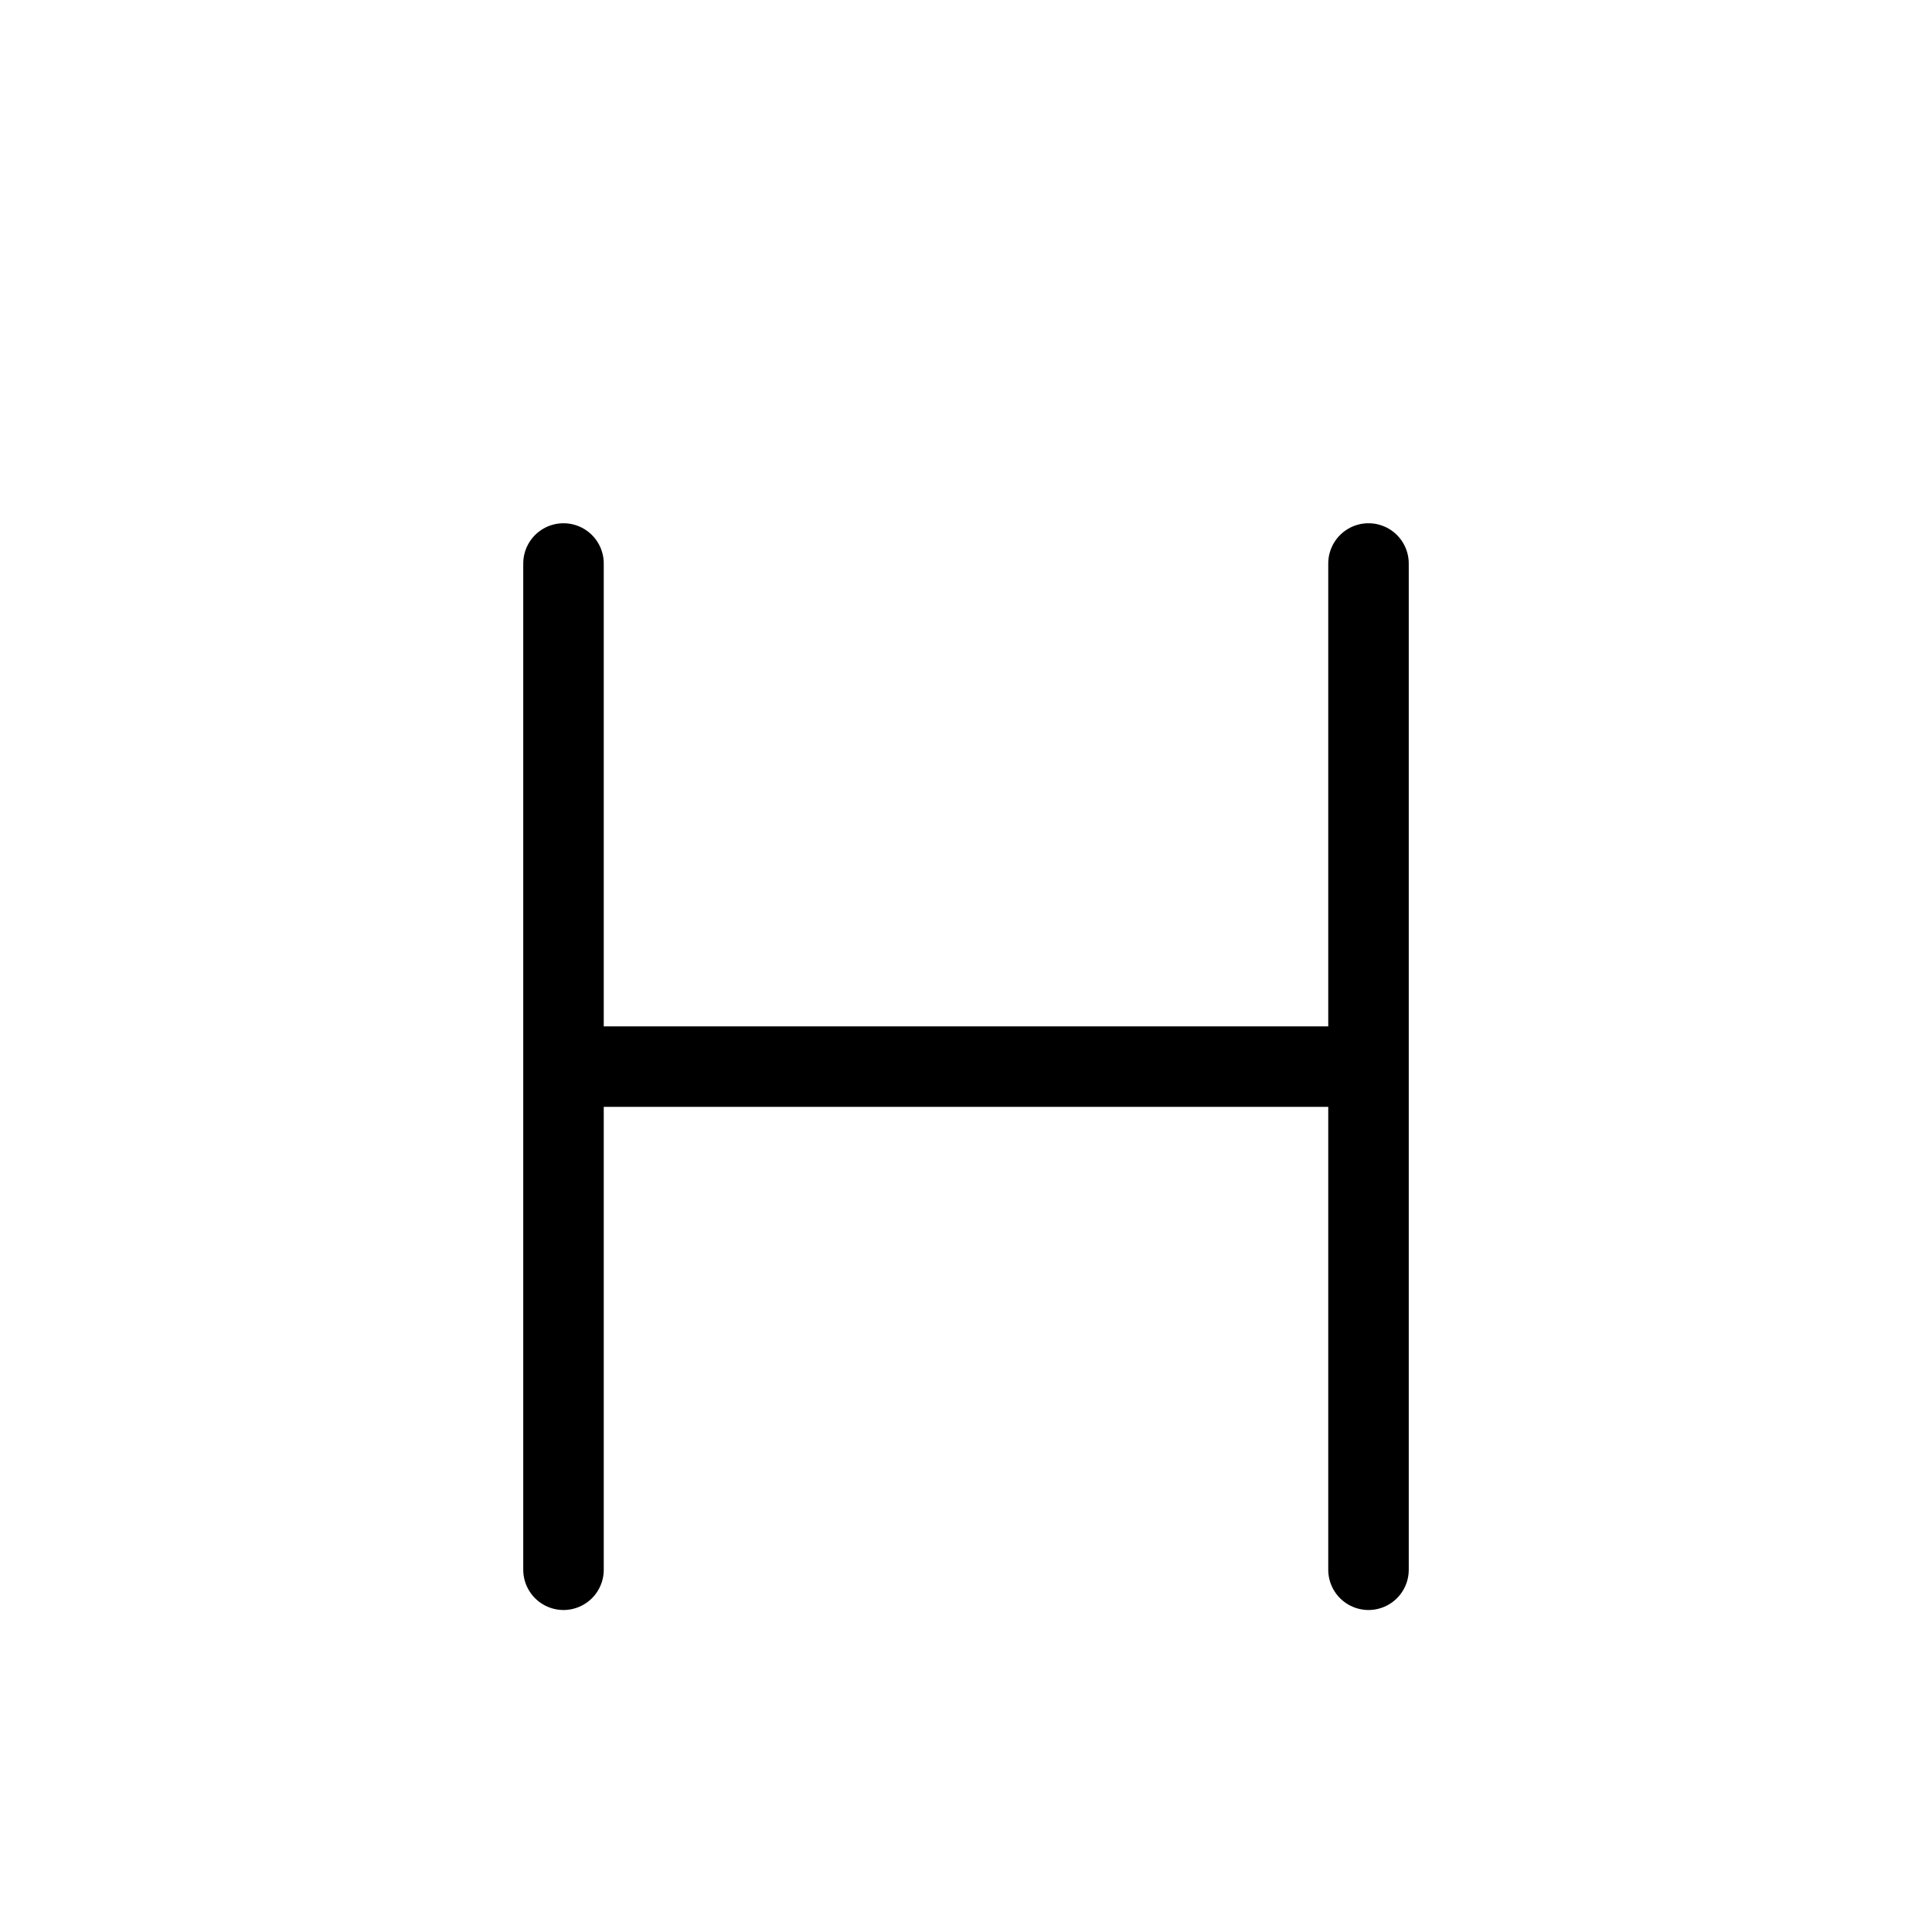
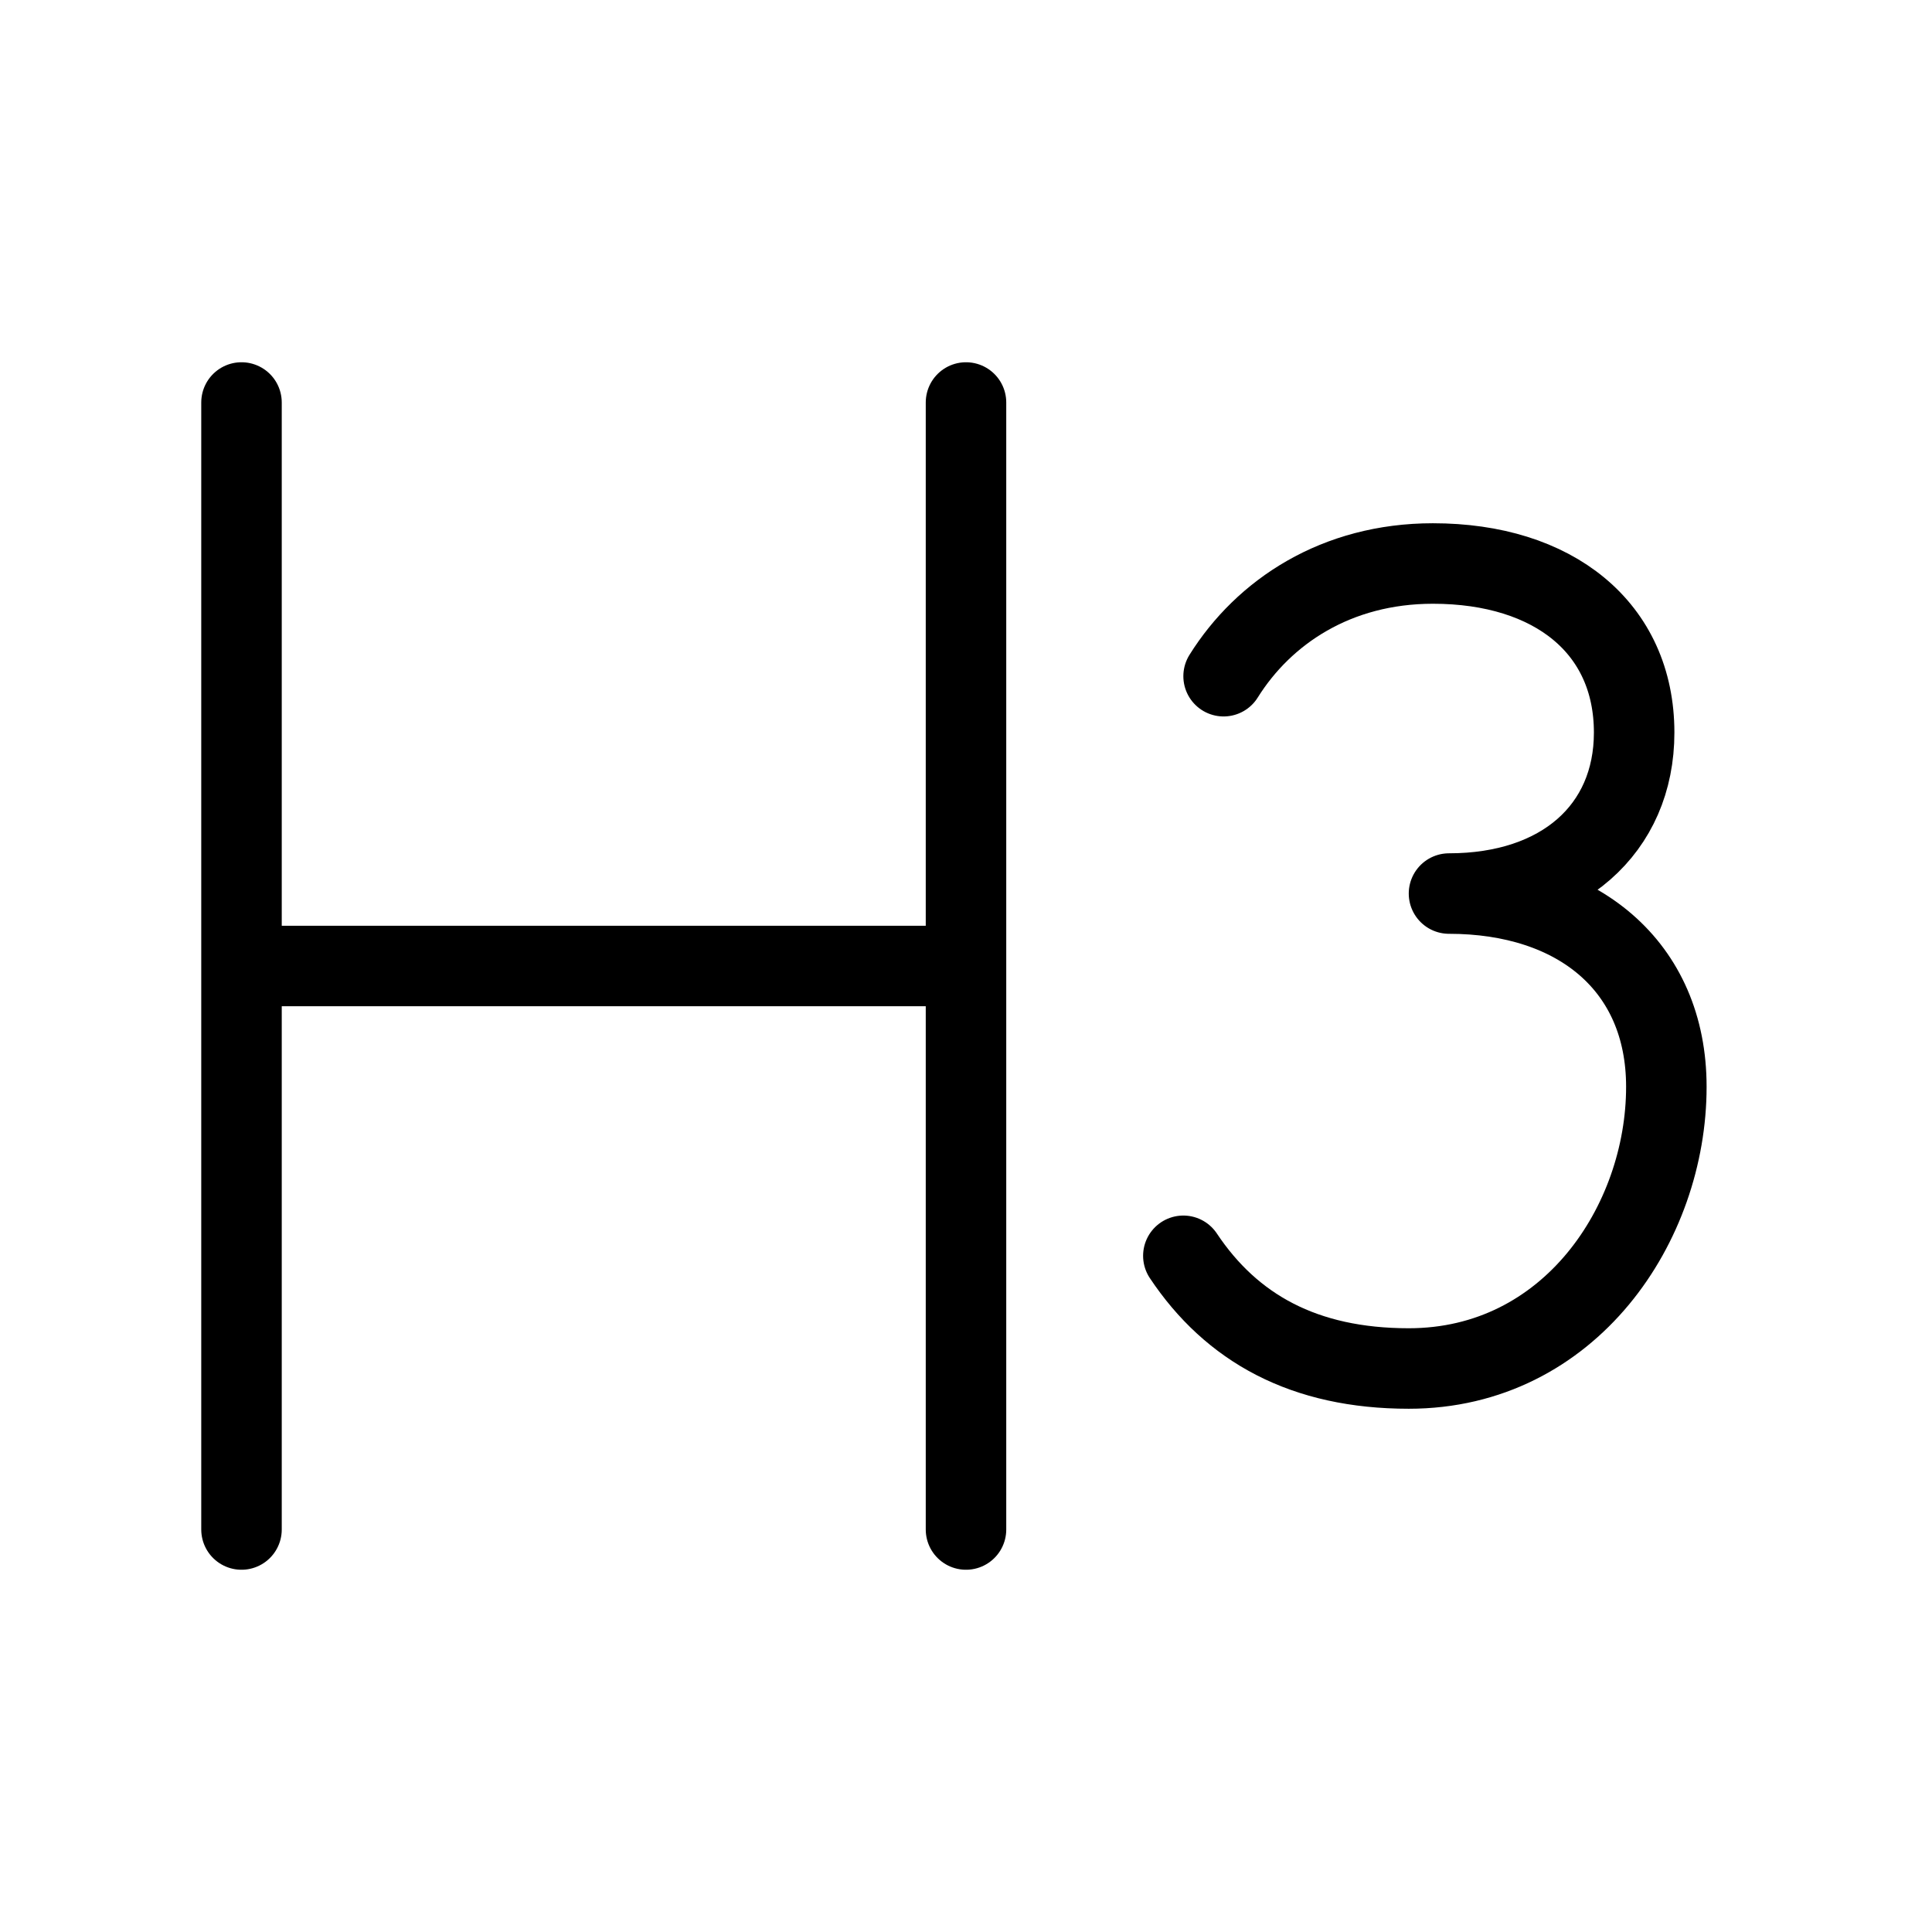
<svg xmlns="http://www.w3.org/2000/svg" fill="none" viewBox="0 0 24 24">
-   <path stroke="currentColor" stroke-linecap="round" stroke-linejoin="round" d="M7 19.5v-6.25M7 7v6.25m0 0h10M17 7v12.5" />
+   <path stroke="currentColor" stroke-linecap="round" stroke-linejoin="round" d="M3 5v14M3 12h9M12 5v14M15.2 8.4C15.7 7.6 16.6 7 17.8 7c1.5 0 2.5.8 2.5 2.1 0 1.2-.9 2-2.3 2 1.6 0 2.7.9 2.7 2.4 0 1.7-1.2 3.5-3.2 3.5-1.3 0-2.2-.5-2.8-1.4" />
</svg>
